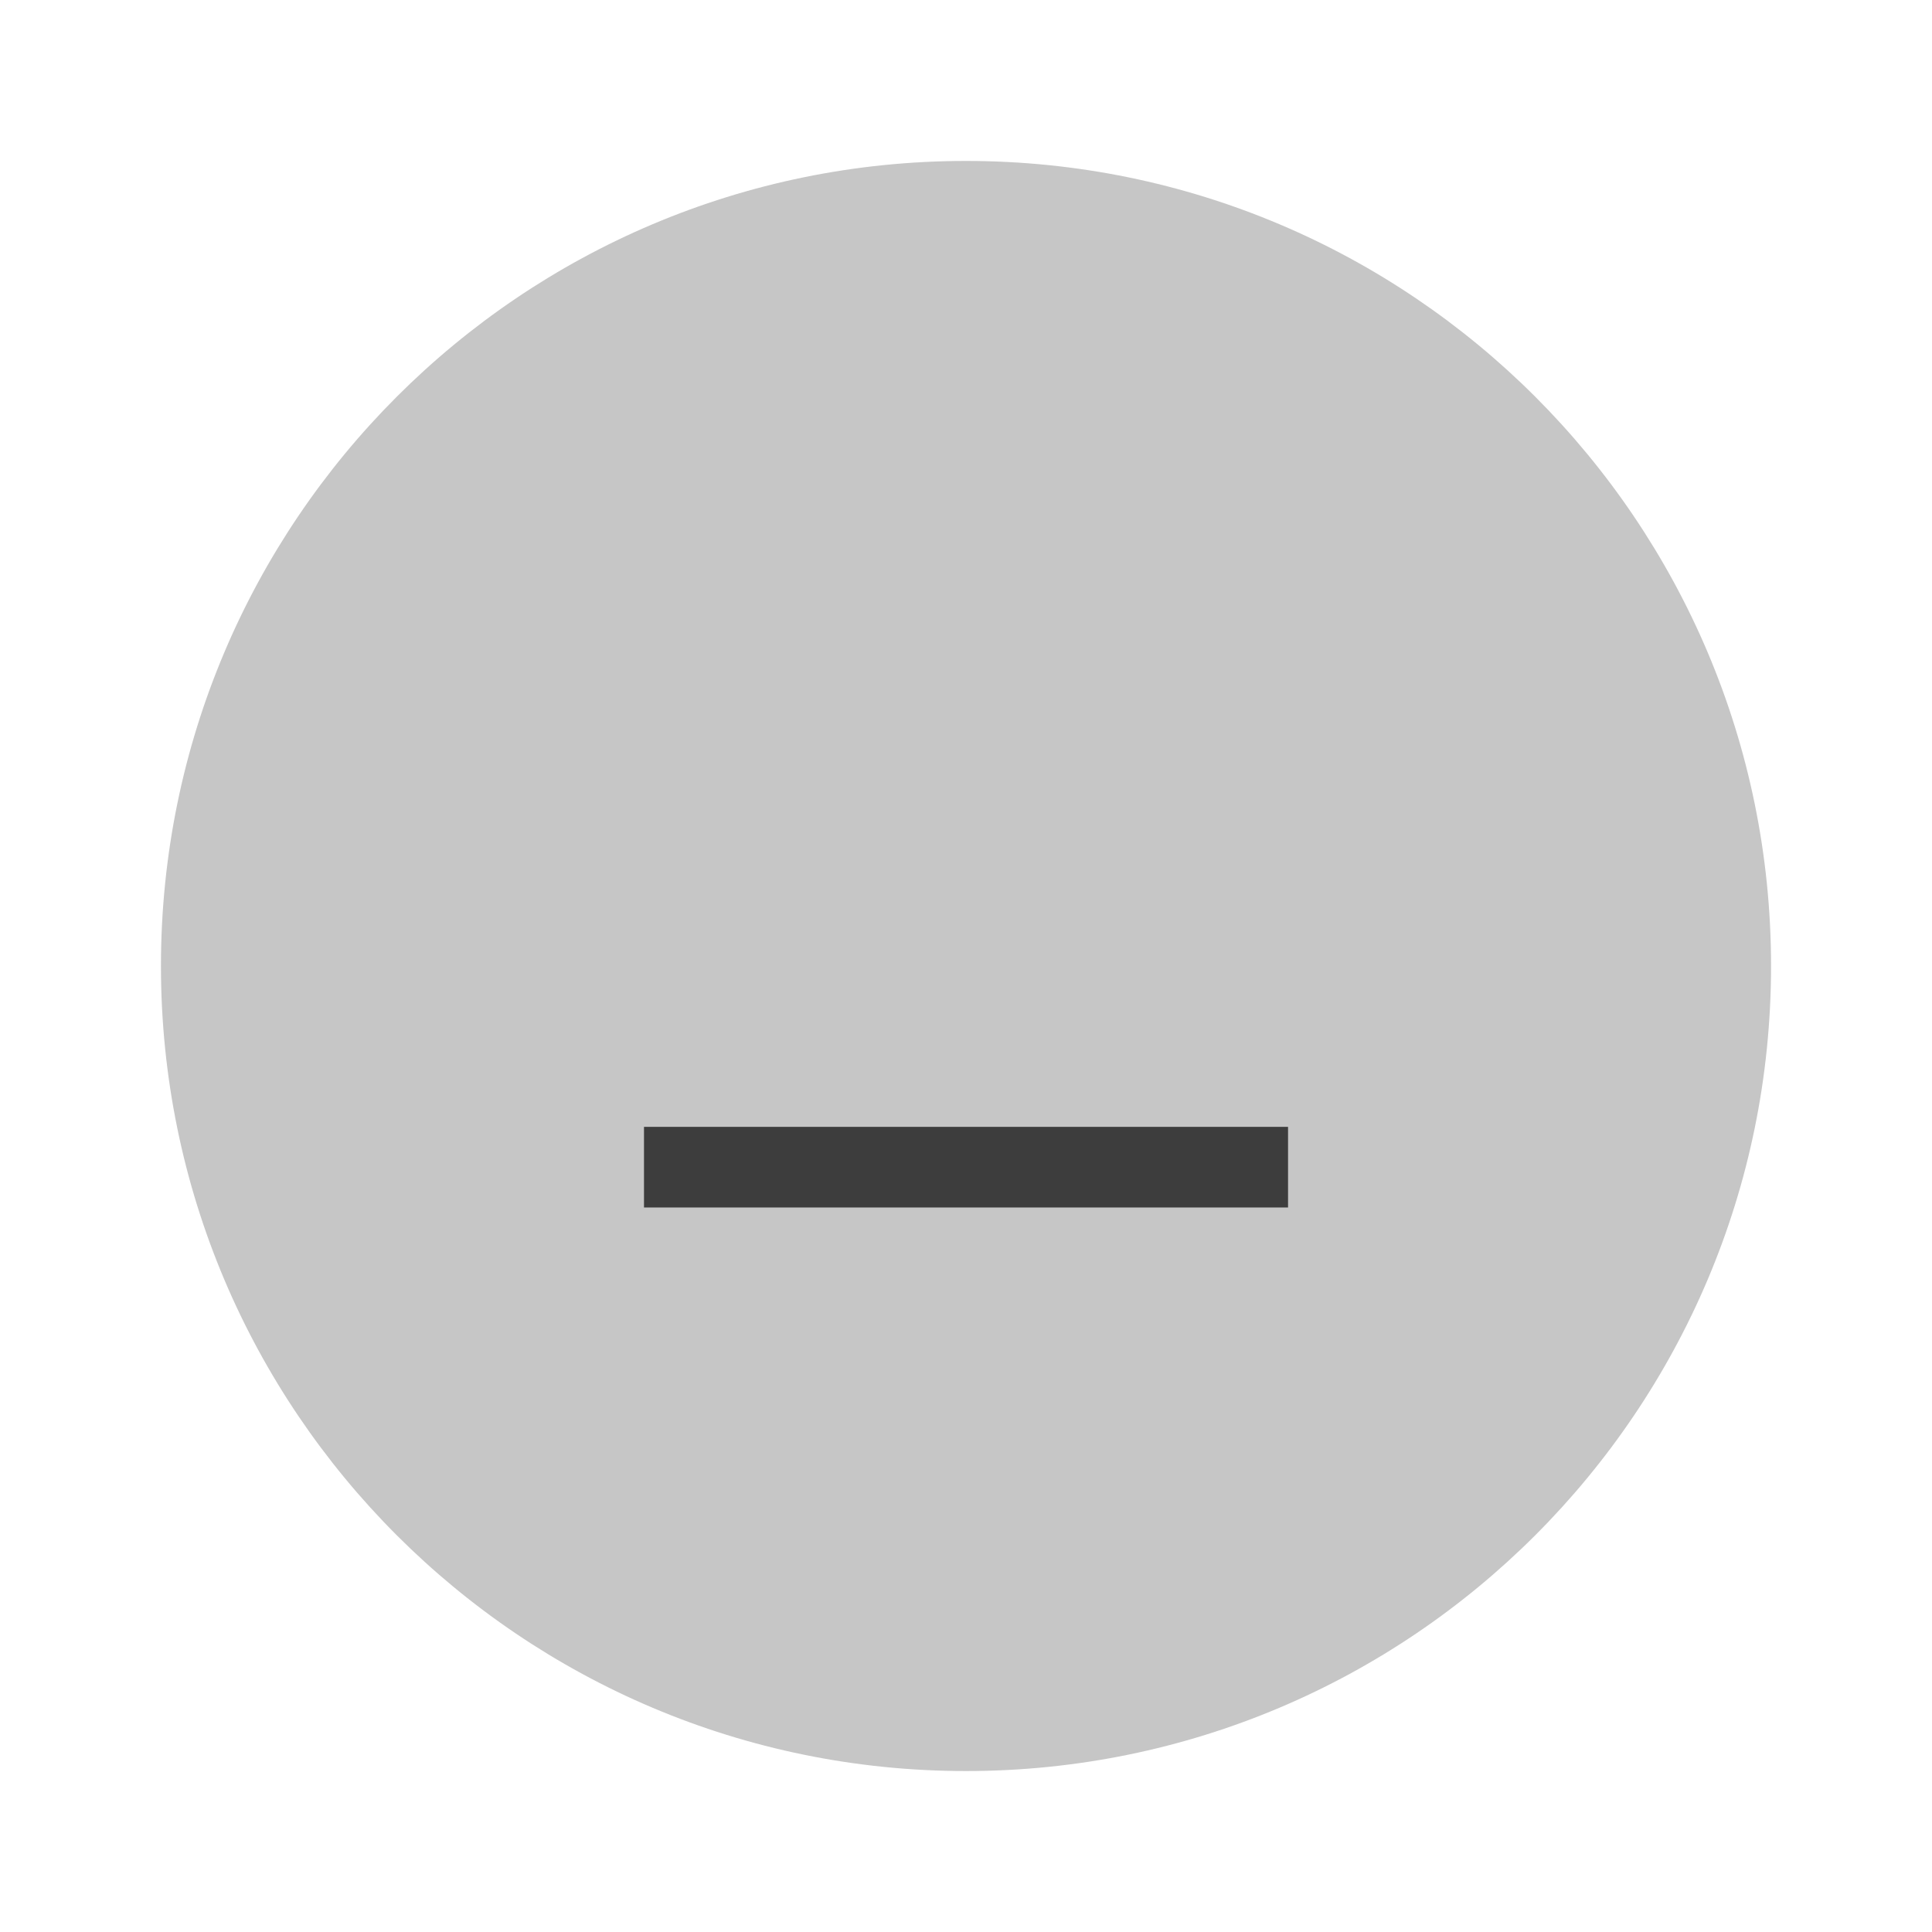
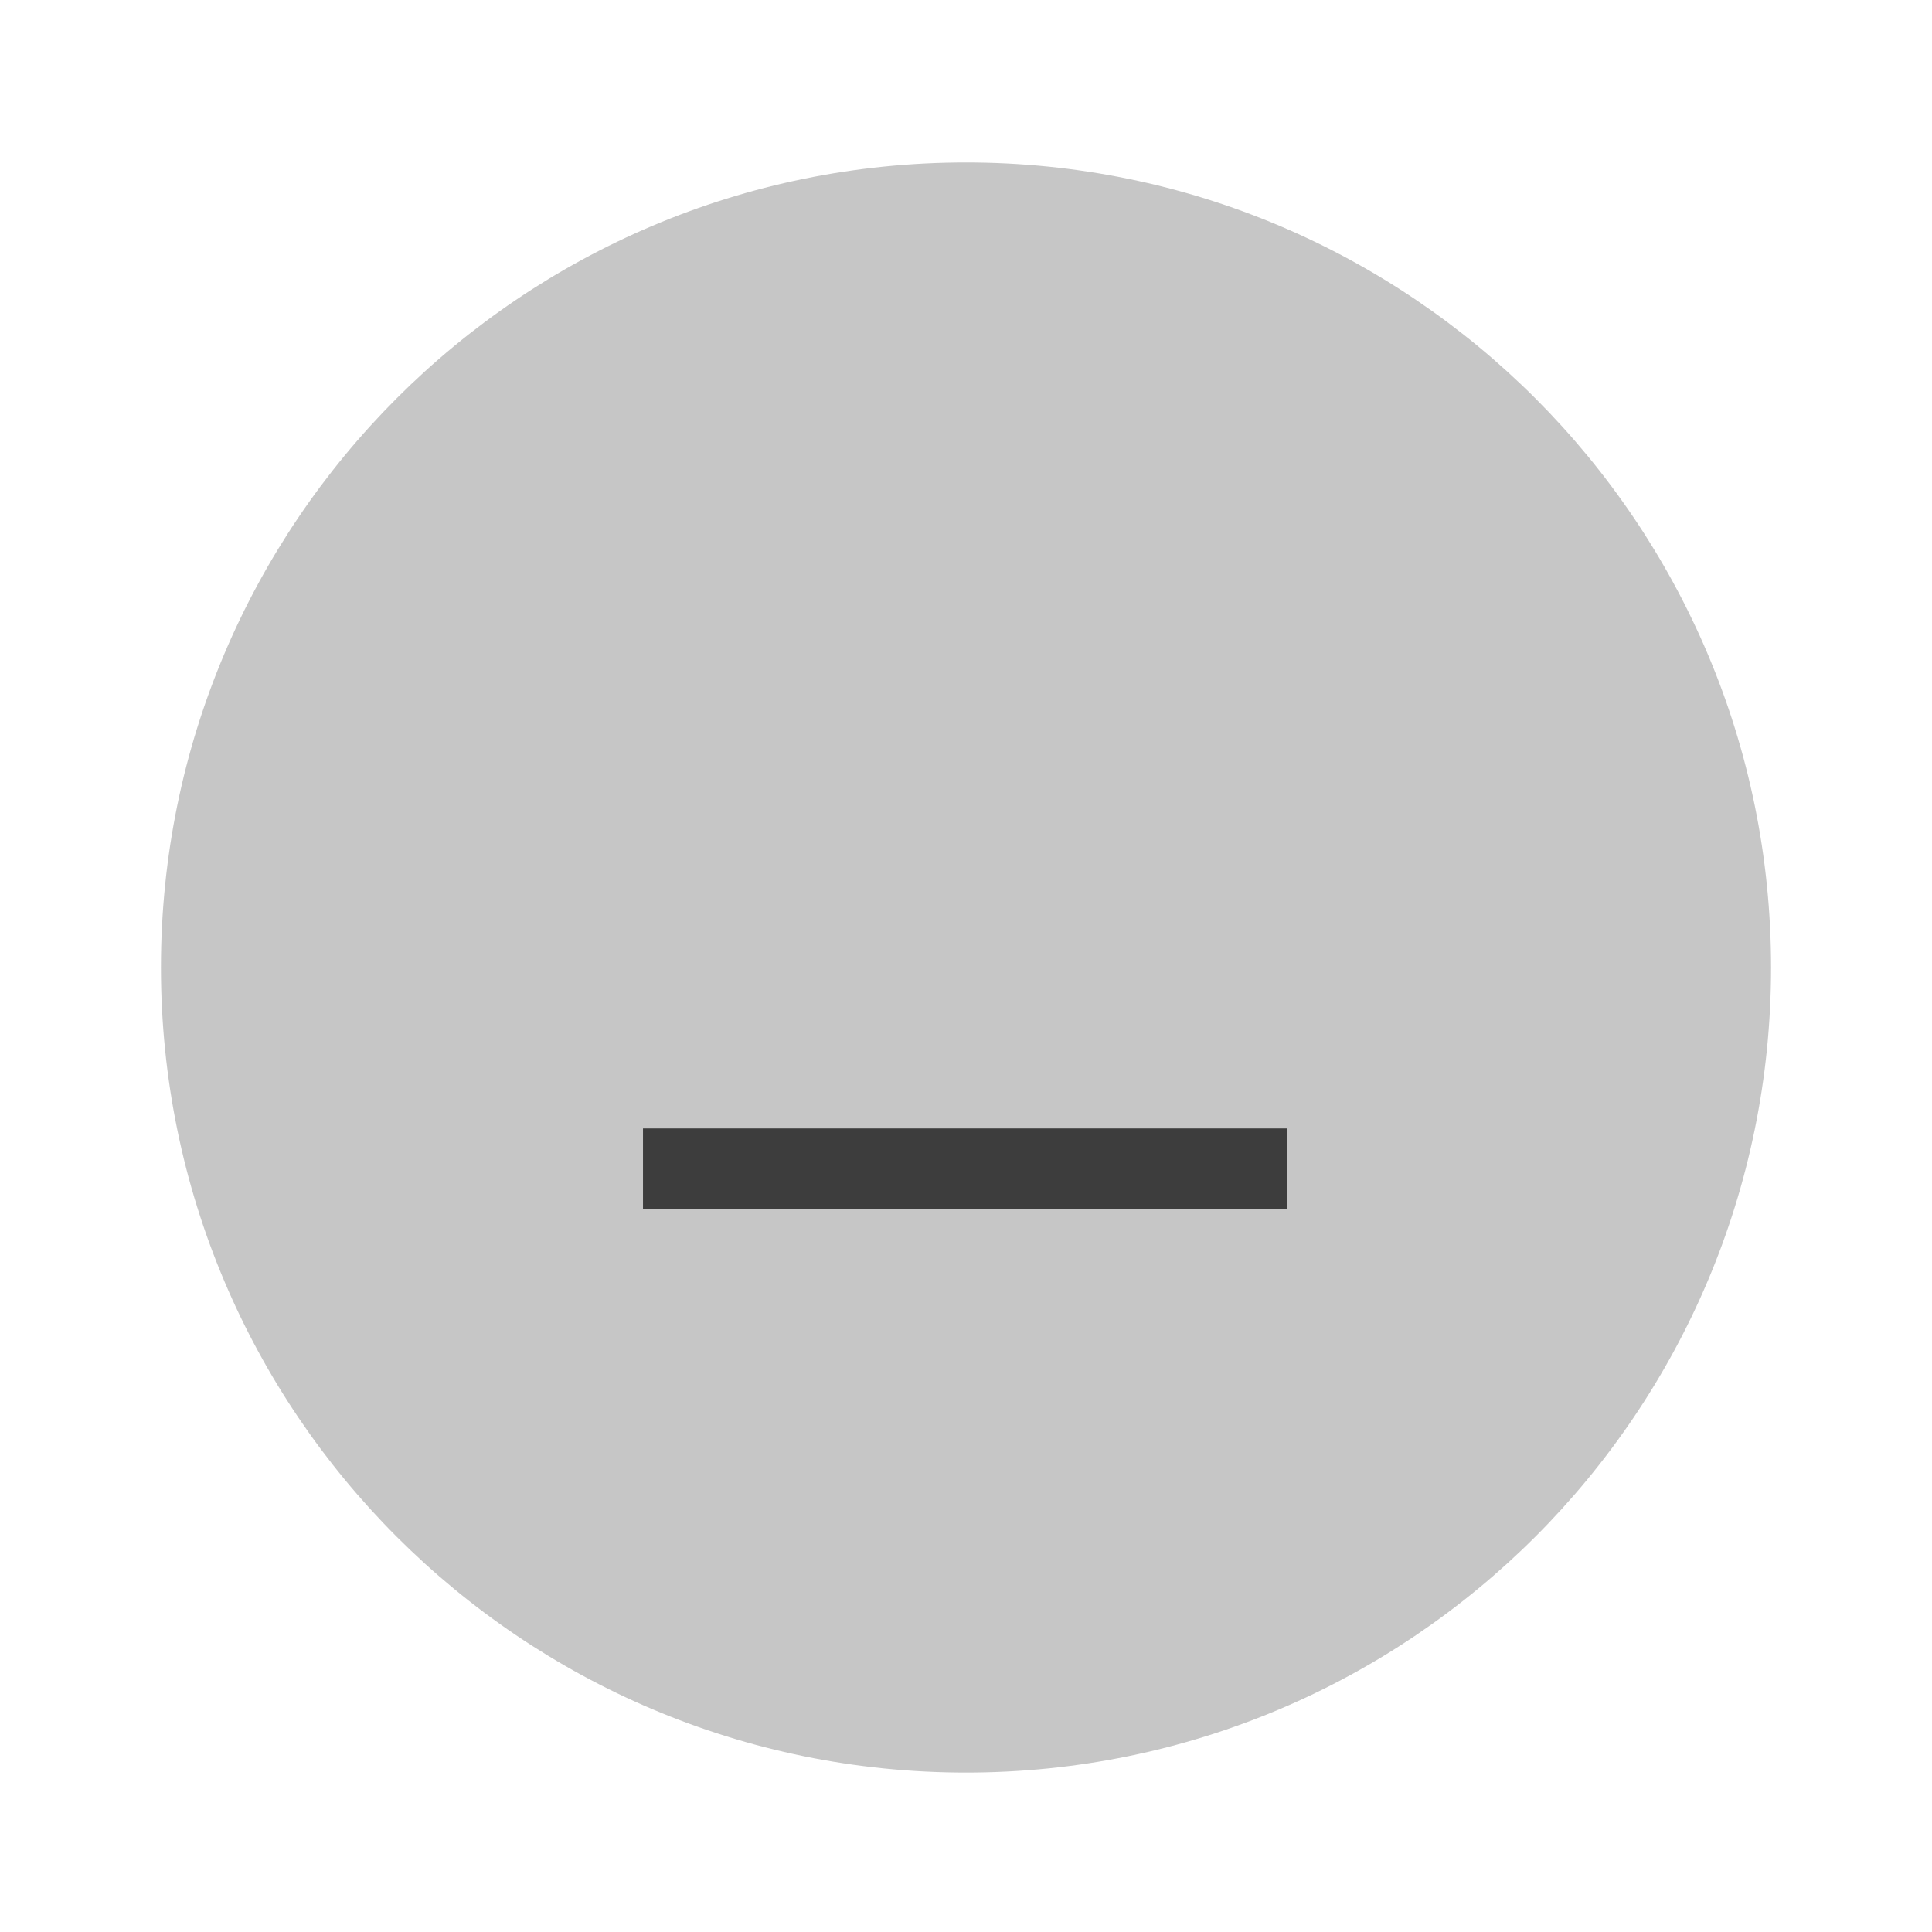
- <svg xmlns="http://www.w3.org/2000/svg" width="24" height="24" version="1.1" viewBox="0 0 6.35 6.35" id="svg4579">
-   <defs id="defs4583" />
-   <g transform="translate(0,-290.915)" id="g4577">
-     <circle cx="3.175" cy="294.09" r="2.646" id="circle4571" style="fill:#C6C6C6;stroke-width:0.661" />
-     <g transform="matrix(0.56569,-0.70711,0.56569,0.70711,-164.8367,88.10277)" id="g4575">
-       <rect transform="rotate(-45)" x="-206.78" y="208.69" width="0.265" height="2.646" id="rect4573" style="fill:#3D3D3D;stroke-width:0.197" />
+ <svg xmlns="http://www.w3.org/2000/svg" width="24" height="24" version="1.1" viewBox="0 0 6.35 6.35">
+   <g transform="translate(0 -290.91)">
+     <circle cx="3.175" cy="294.09" r="2.646" fill="#C6C6C6" stroke-width=".661" />
+     <g transform="matrix(.56569 -.70711 .56569 .70711 -164.84 88.103)">
+       <rect transform="rotate(-45)" x="-206.78" y="208.69" width=".265" height="2.646" fill="#3D3D3D" stroke-width=".197" />
    </g>
  </g>
</svg>
